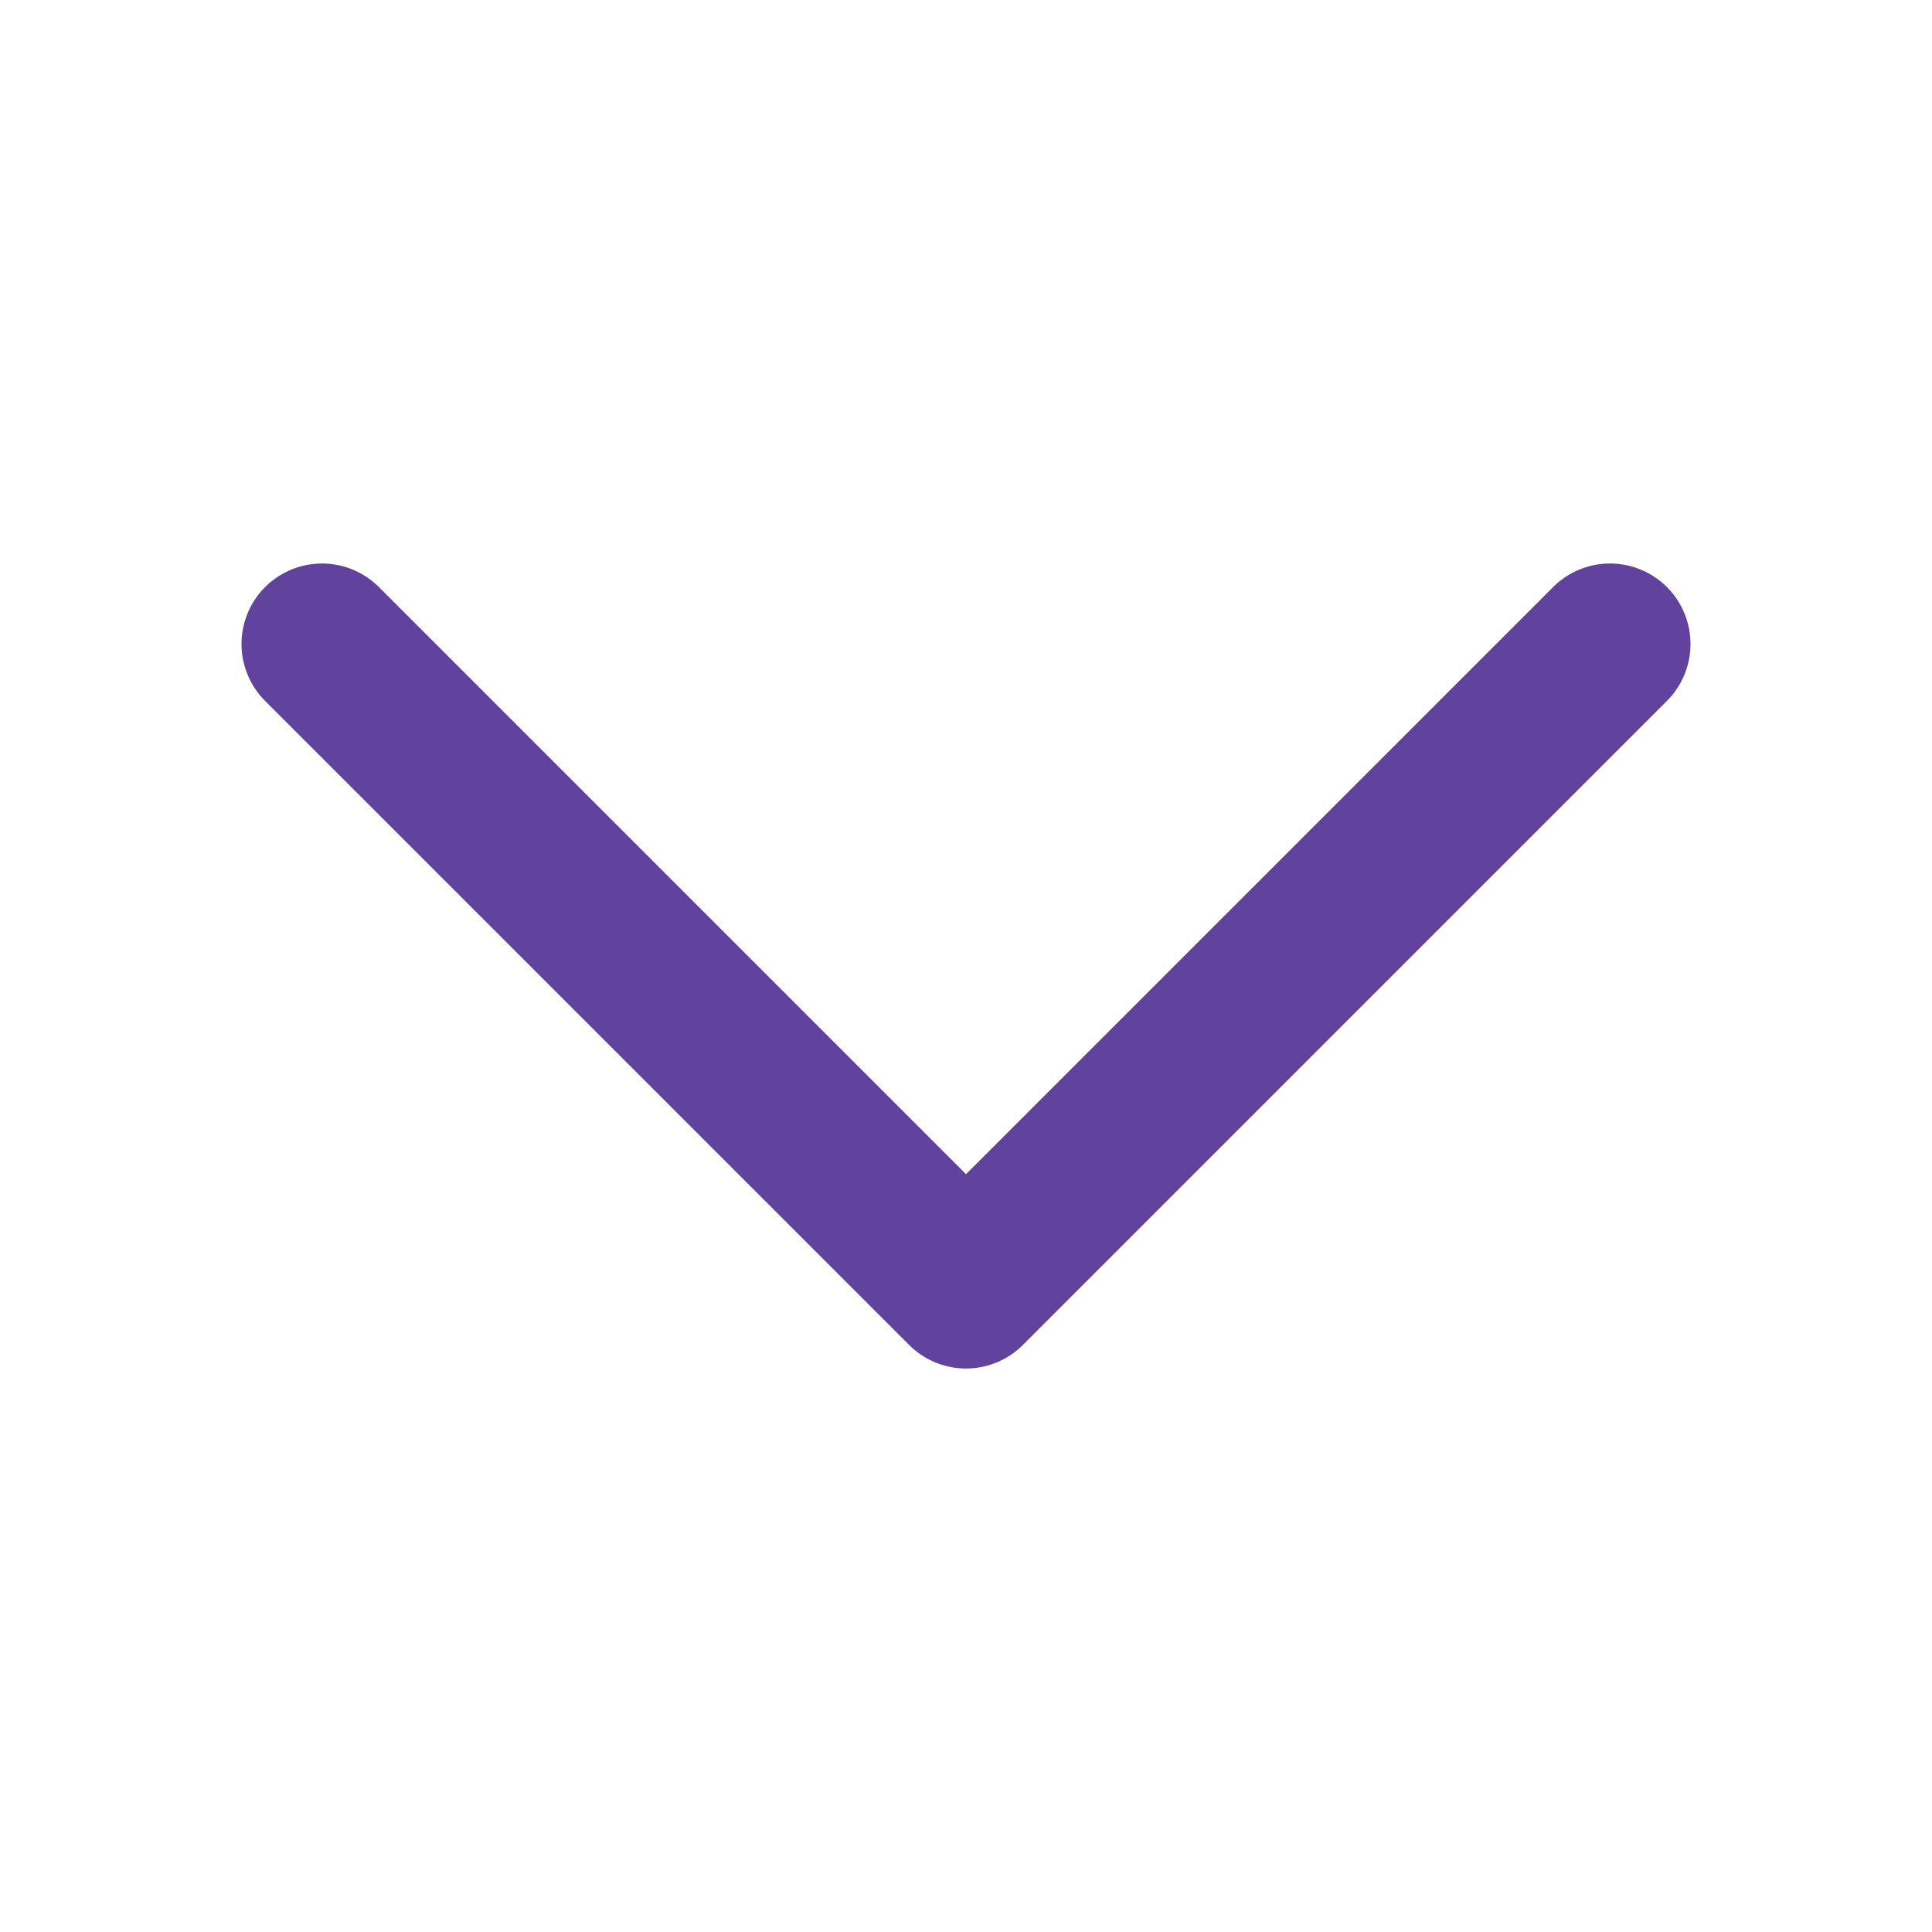
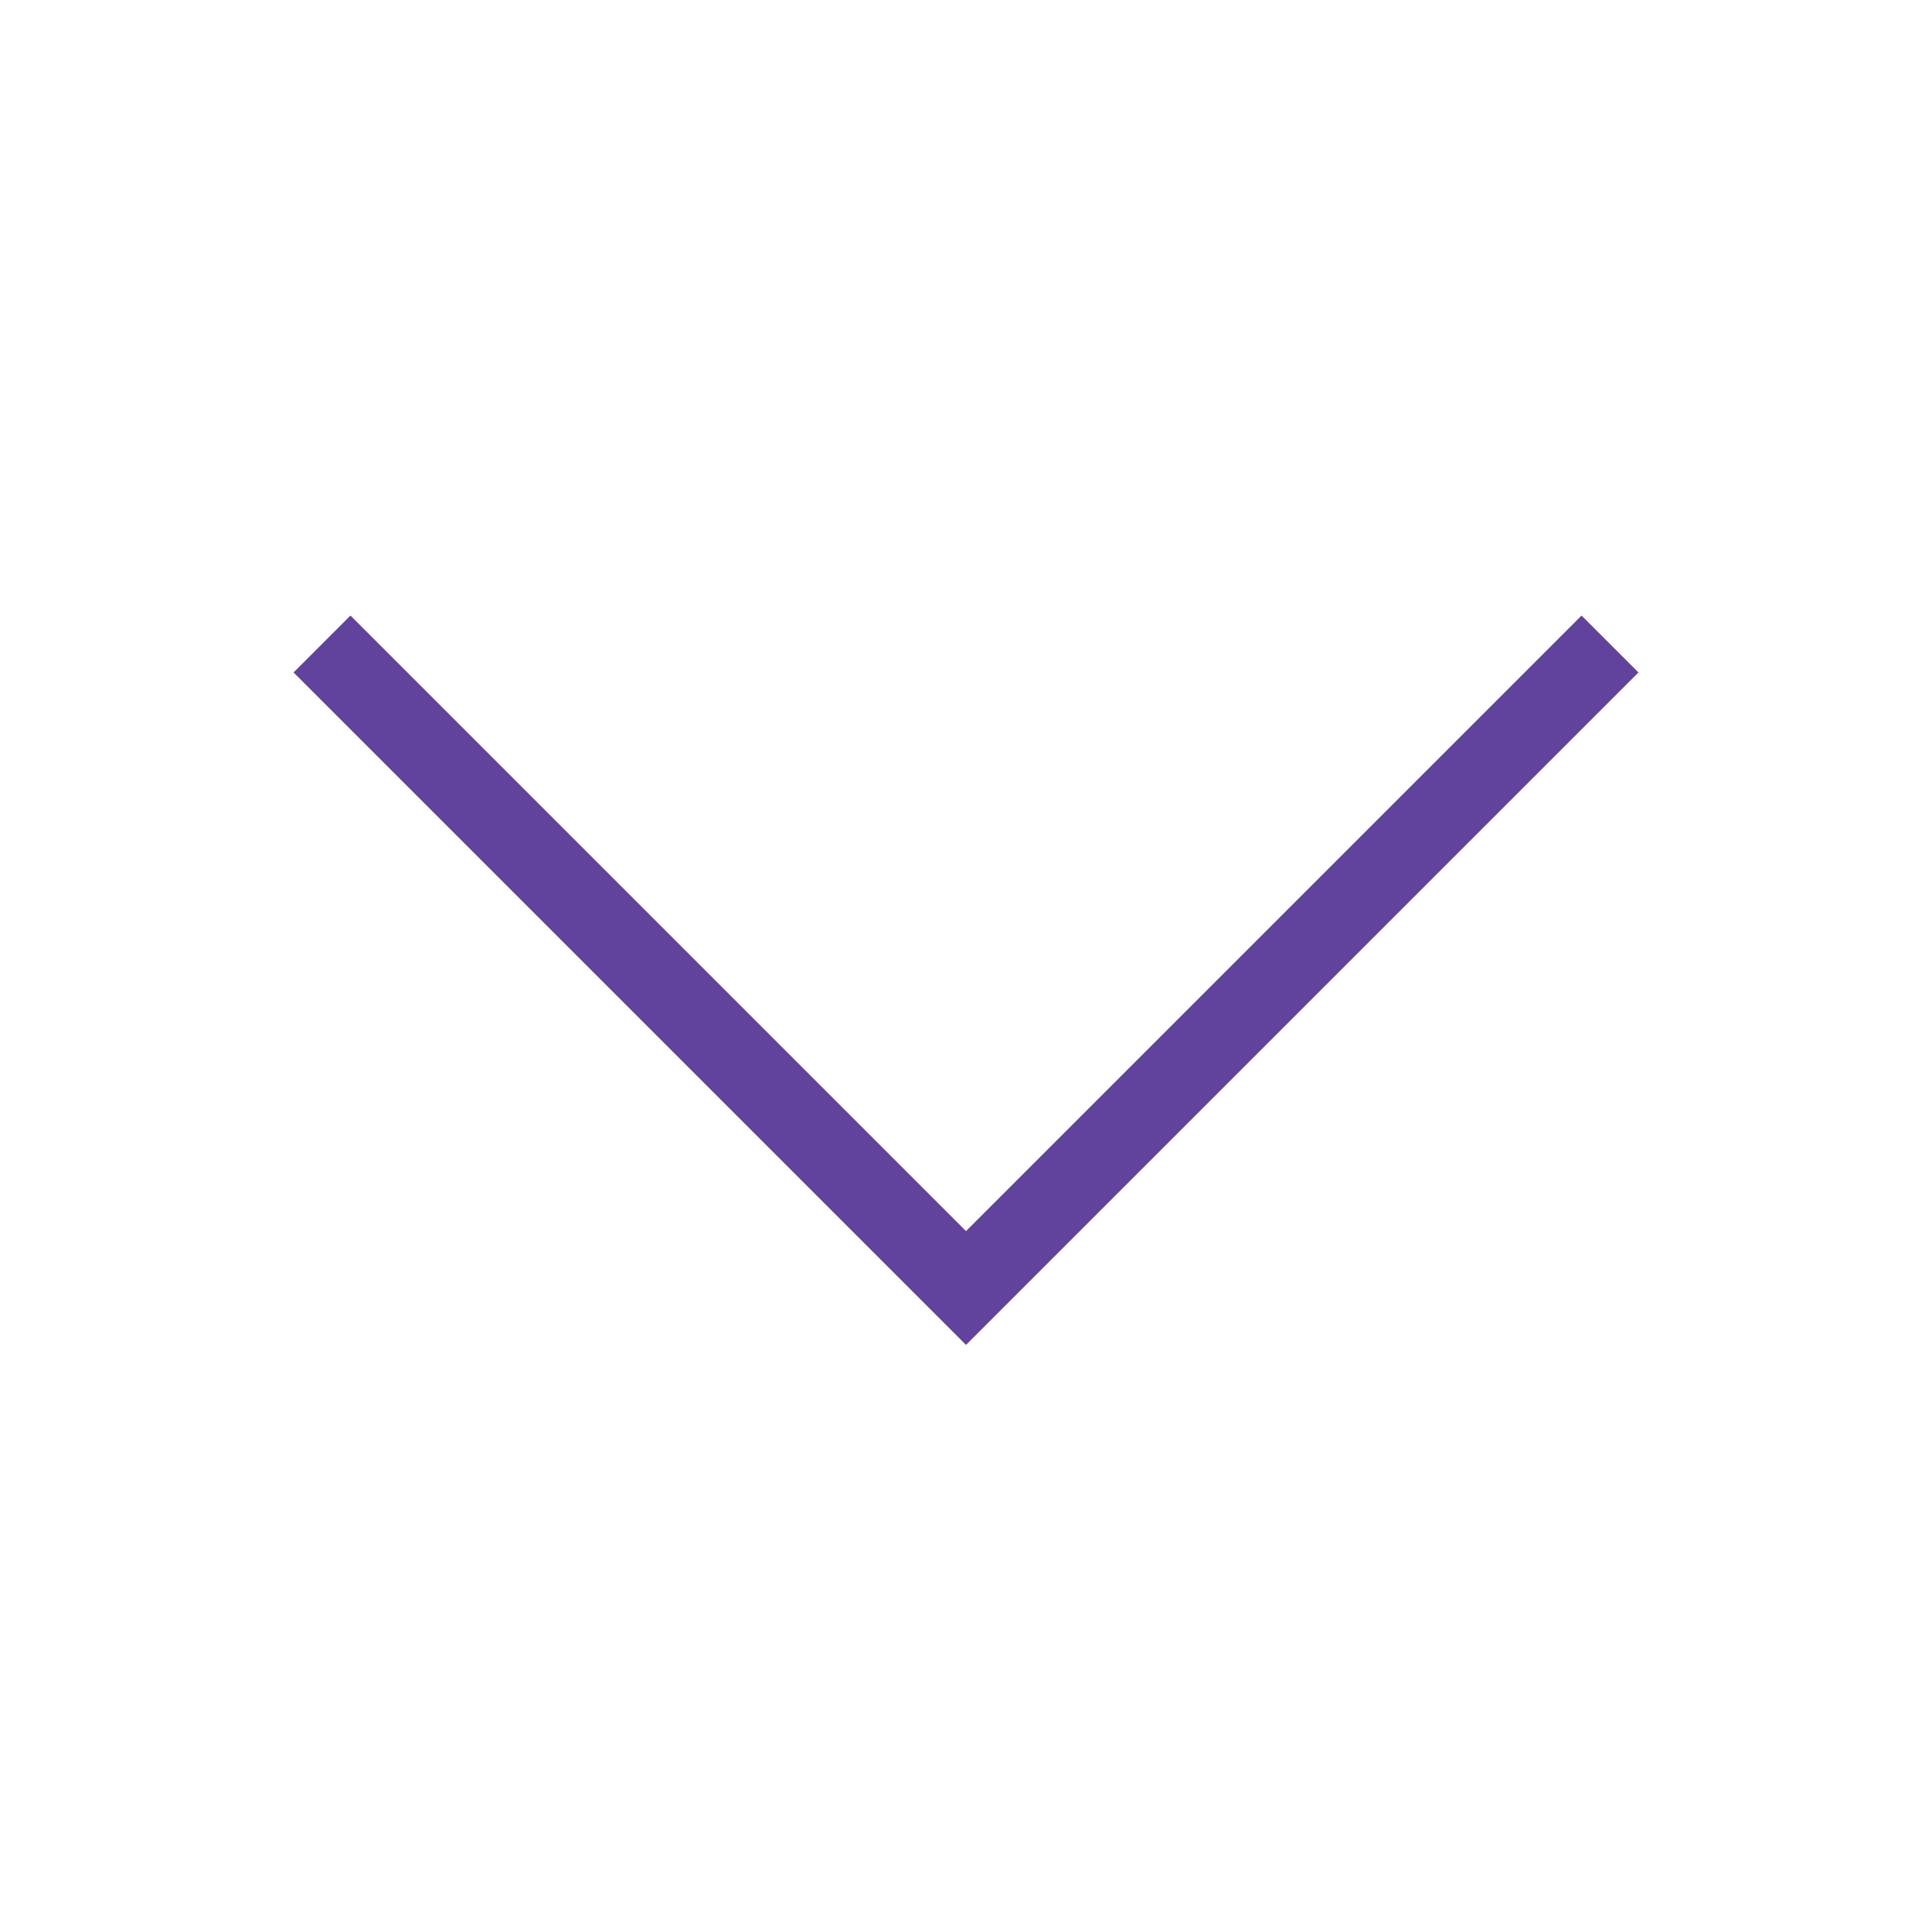
<svg xmlns="http://www.w3.org/2000/svg" width="24" height="24" viewBox="0 0 24 24" fill="none">
-   <path d="M4 8L12 16L20 8" stroke="#61439D" stroke-width="2" stroke-linecap="round" stroke-linejoin="round" />
+   <path d="M4 8L12 16L20 8" stroke="#61439D" strokeWidth="2" strokeLinecap="round" strokeLinejoin="round" />
</svg>
